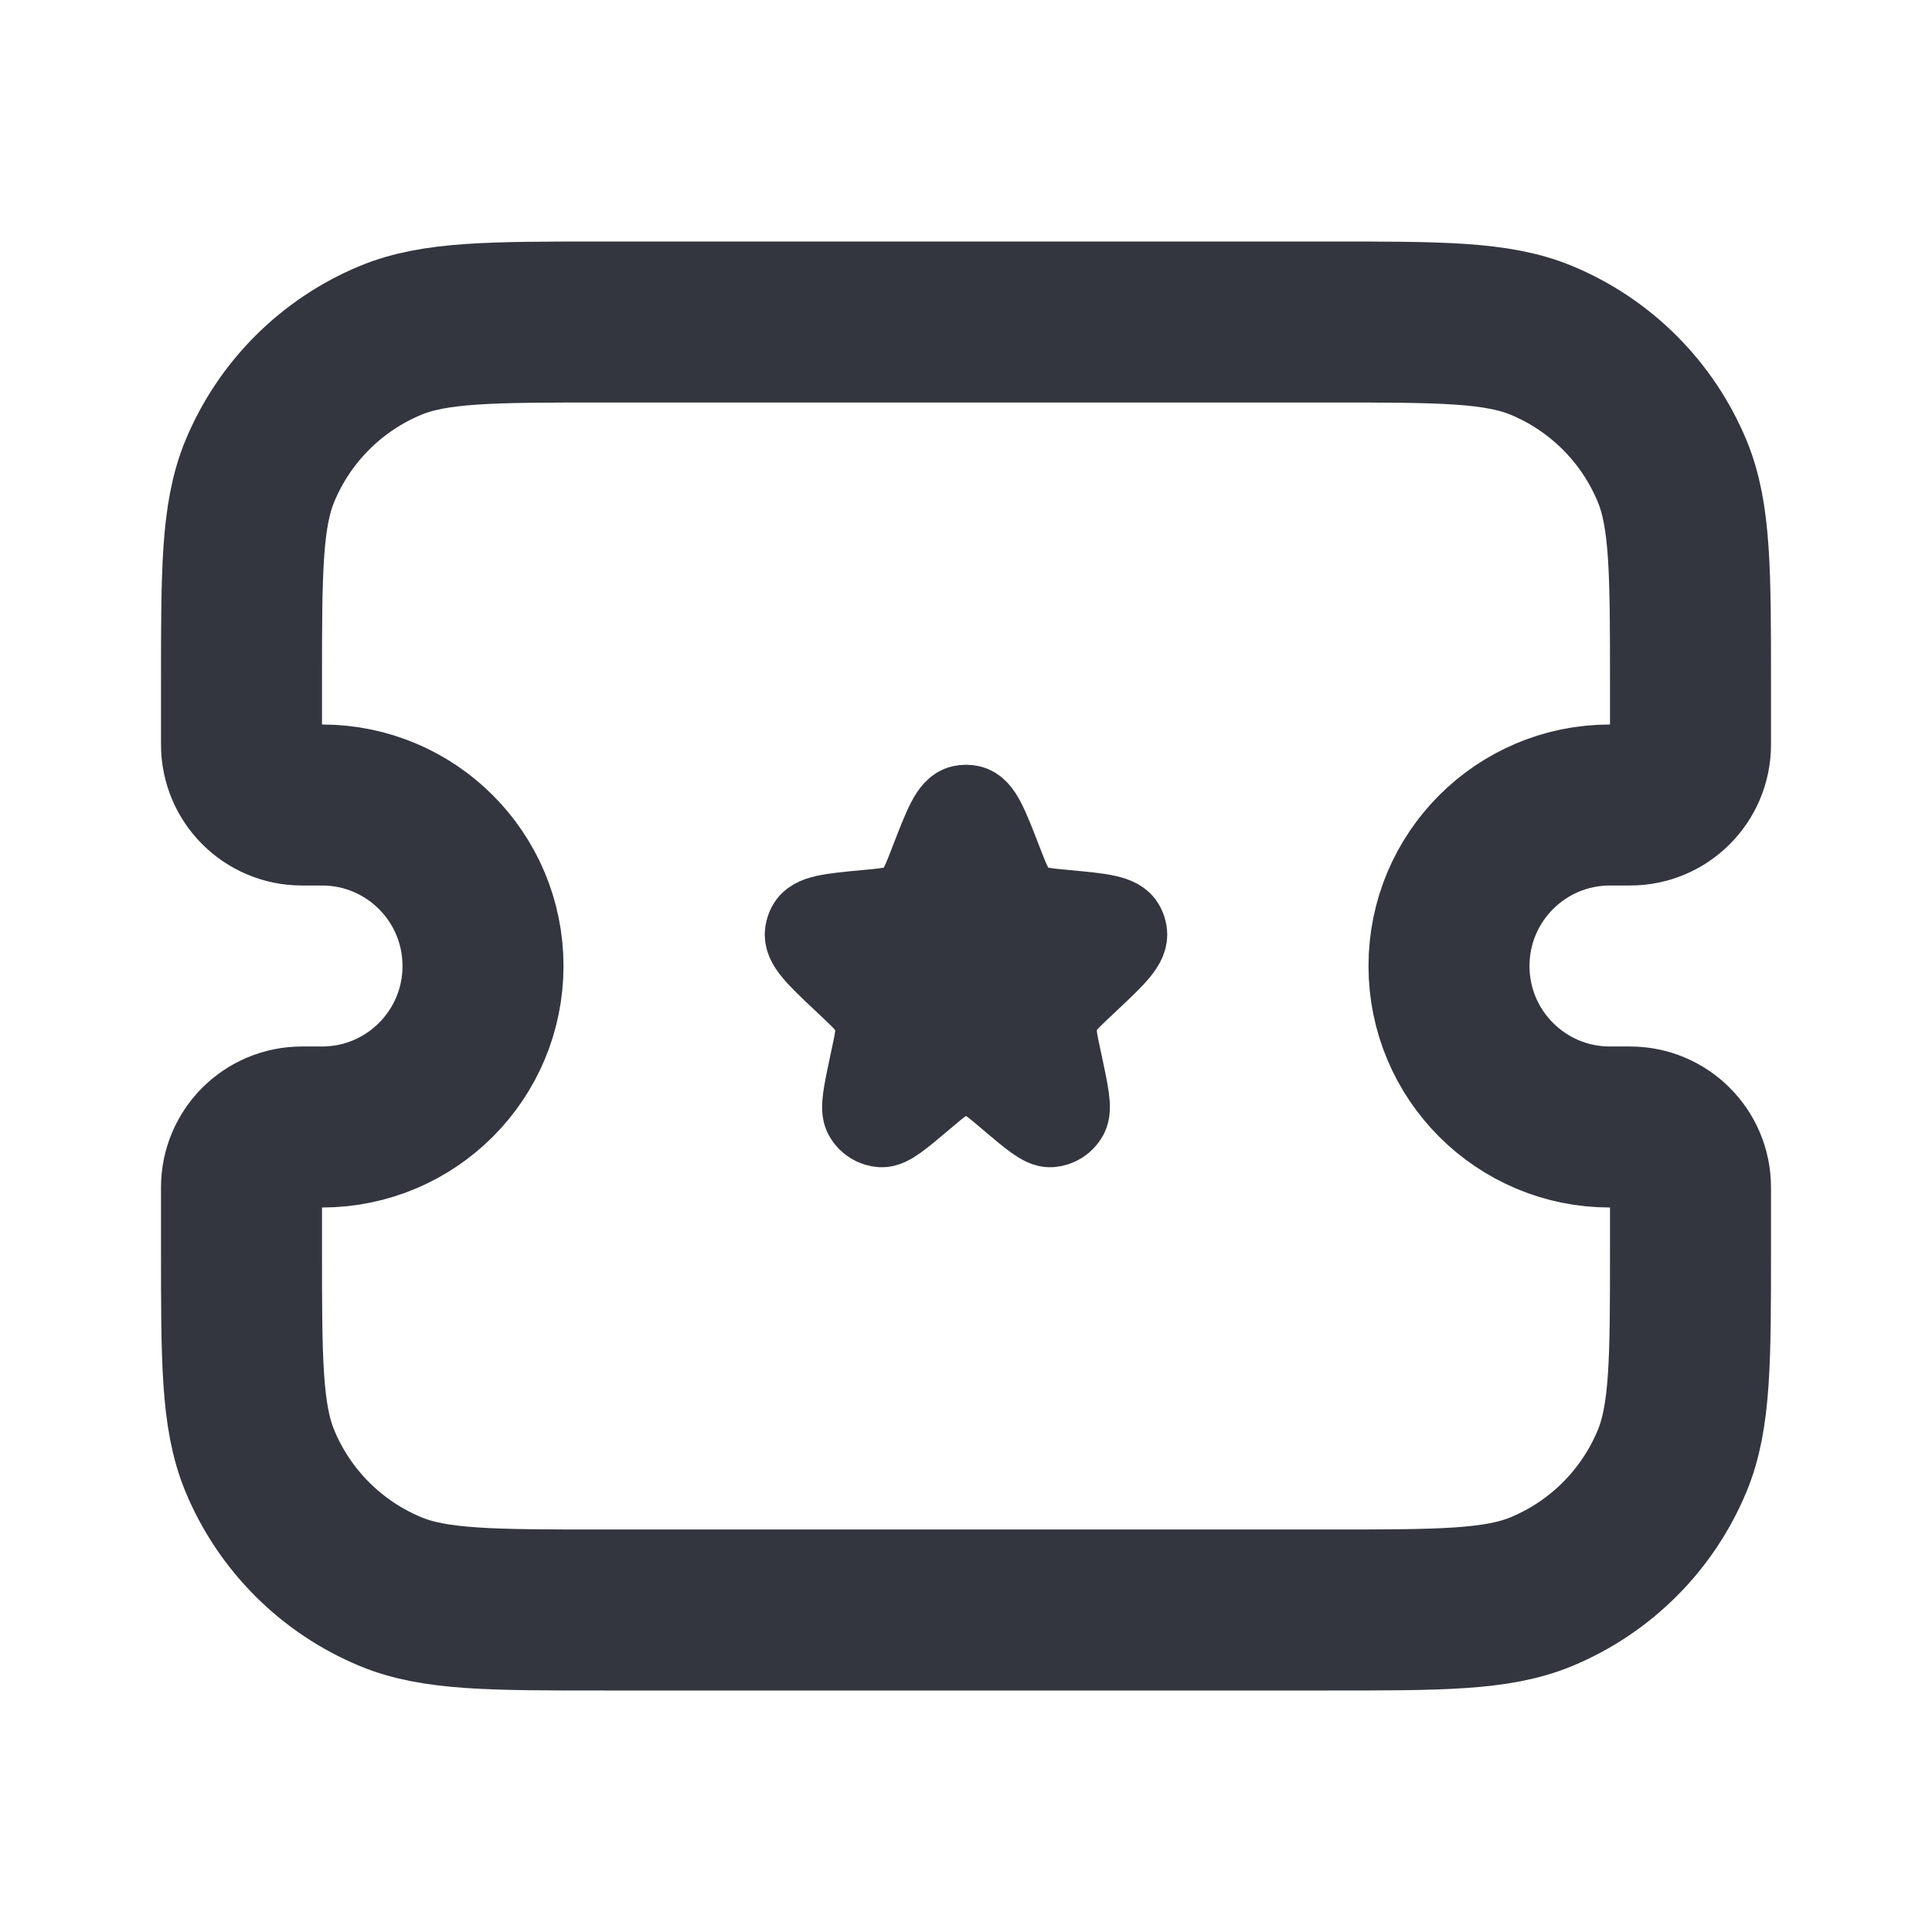
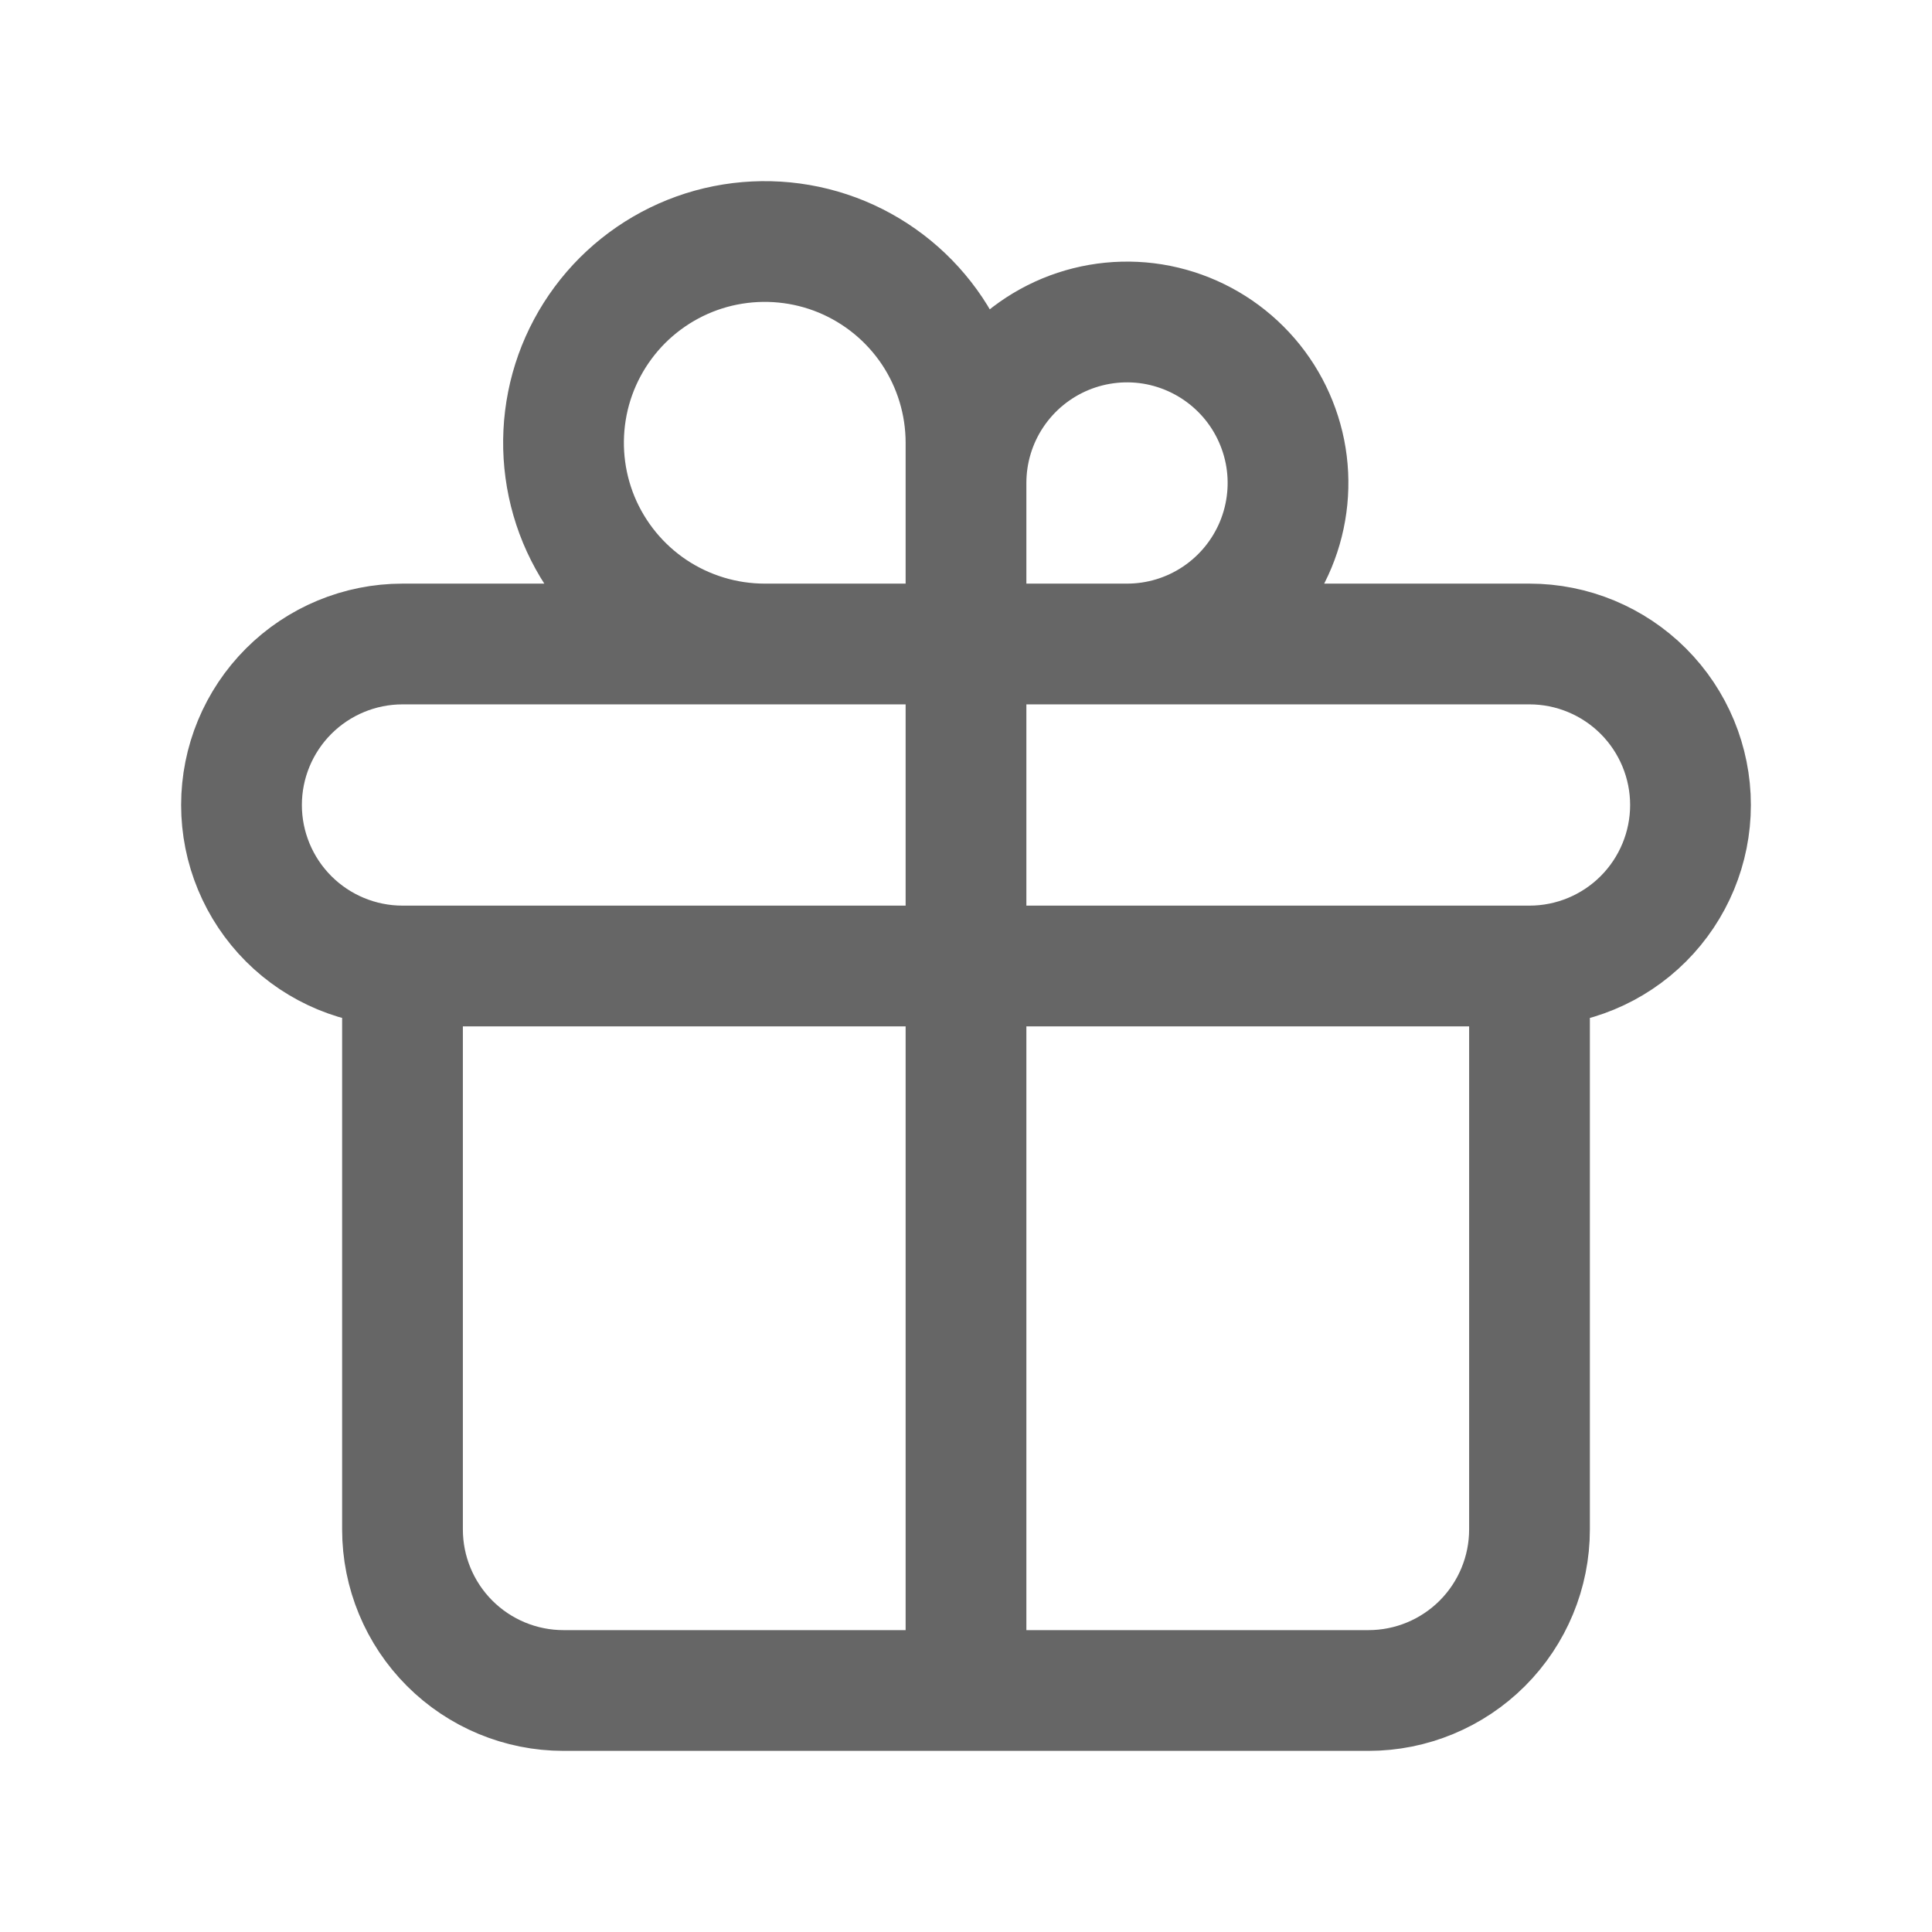
<svg xmlns="http://www.w3.org/2000/svg" width="24" height="24" viewBox="0 0 24 24" fill="none">
-   <path d="M3 8.5C3 7.102 3 6.403 3.228 5.852C3.533 5.117 4.117 4.533 4.852 4.228C5.403 4 6.102 4 7.5 4H16.5C17.898 4 18.597 4 19.148 4.228C19.883 4.533 20.467 5.117 20.772 5.852C21 6.403 21 7.102 21 8.5V9.25C21 9.664 20.664 10 20.25 10H20C18.895 10 18 10.895 18 12V12C18 13.105 18.895 14 20 14H20.25C20.664 14 21 14.336 21 14.75V15.5C21 16.898 21 17.597 20.772 18.148C20.467 18.883 19.883 19.467 19.148 19.772C18.597 20 17.898 20 16.5 20H7.5C6.102 20 5.403 20 4.852 19.772C4.117 19.467 3.533 18.883 3.228 18.148C3 17.597 3 16.898 3 15.5V14.75C3 14.336 3.336 14 3.75 14H4C5.105 14 6 13.105 6 12V12C6 10.895 5.105 10 4 10H3.75C3.336 10 3 9.664 3 9.25V8.5Z" stroke="#33363F" stroke-width="2" />
-   <path d="M11.557 10.688C11.725 10.254 11.809 10.036 11.945 10.006C11.981 9.998 12.019 9.998 12.055 10.006C12.191 10.036 12.275 10.254 12.443 10.688C12.539 10.936 12.587 11.06 12.676 11.144C12.701 11.167 12.728 11.188 12.757 11.207C12.861 11.271 12.99 11.283 13.248 11.307C13.685 11.348 13.903 11.368 13.97 11.497C13.984 11.524 13.993 11.553 13.998 11.583C14.02 11.728 13.86 11.88 13.538 12.183L13.449 12.267C13.299 12.409 13.224 12.48 13.18 12.568C13.154 12.621 13.137 12.678 13.129 12.738C13.115 12.836 13.137 12.939 13.181 13.144L13.197 13.218C13.275 13.587 13.315 13.771 13.266 13.862C13.222 13.943 13.14 13.995 13.05 14C12.95 14.005 12.809 13.886 12.527 13.647C12.341 13.489 12.248 13.411 12.144 13.38C12.05 13.352 11.95 13.352 11.856 13.38C11.752 13.411 11.659 13.489 11.473 13.647C11.191 13.886 11.05 14.005 10.95 14C10.86 13.995 10.778 13.943 10.734 13.862C10.685 13.771 10.725 13.587 10.803 13.218L10.819 13.144C10.863 12.939 10.885 12.836 10.871 12.738C10.863 12.678 10.846 12.621 10.82 12.568C10.776 12.48 10.701 12.409 10.551 12.267L10.462 12.183C10.14 11.88 9.98 11.728 10.002 11.583C10.007 11.553 10.016 11.524 10.03 11.497C10.097 11.368 10.315 11.348 10.752 11.307C11.01 11.283 11.139 11.271 11.243 11.207C11.272 11.188 11.299 11.167 11.324 11.144C11.413 11.06 11.461 10.936 11.557 10.688Z" fill="#33363F" stroke="#33363F" />
+   <path d="M12 8V21M12 8V6C12 5.604 12.117 5.218 12.337 4.889C12.557 4.56 12.869 4.304 13.235 4.152C13.6 4.001 14.002 3.961 14.39 4.038C14.778 4.116 15.134 4.306 15.414 4.586C15.694 4.865 15.884 5.222 15.962 5.61C16.039 5.998 15.999 6.4 15.848 6.765C15.696 7.131 15.44 7.443 15.111 7.663C14.782 7.883 14.396 8 14 8H12ZM12 8V5.5C12 5.006 11.853 4.522 11.579 4.111C11.304 3.7 10.914 3.38 10.457 3.19C10 3.001 9.497 2.952 9.012 3.048C8.527 3.144 8.082 3.383 7.732 3.732C7.383 4.082 7.144 4.527 7.048 5.012C6.952 5.497 7.001 6 7.19 6.457C7.38 6.914 7.7 7.304 8.111 7.579C8.522 7.853 9.006 8 9.5 8H12ZM5 12H19M5 12C4.47 12 3.961 11.789 3.586 11.414C3.211 11.039 3 10.53 3 10C3 9.47 3.211 8.961 3.586 8.586C3.961 8.211 4.47 8 5 8H19C19.53 8 20.039 8.211 20.414 8.586C20.789 8.961 21 9.47 21 10C21 10.53 20.789 11.039 20.414 11.414C20.039 11.789 19.53 12 19 12M5 12V19C5 19.53 5.211 20.039 5.586 20.414C5.961 20.789 6.47 21 7 21H17C17.53 21 18.039 20.789 18.414 20.414C18.789 20.039 19 19.53 19 19V12" stroke="#666666" stroke-width="1.5" stroke-linecap="round" stroke-linejoin="round" />
</svg>
